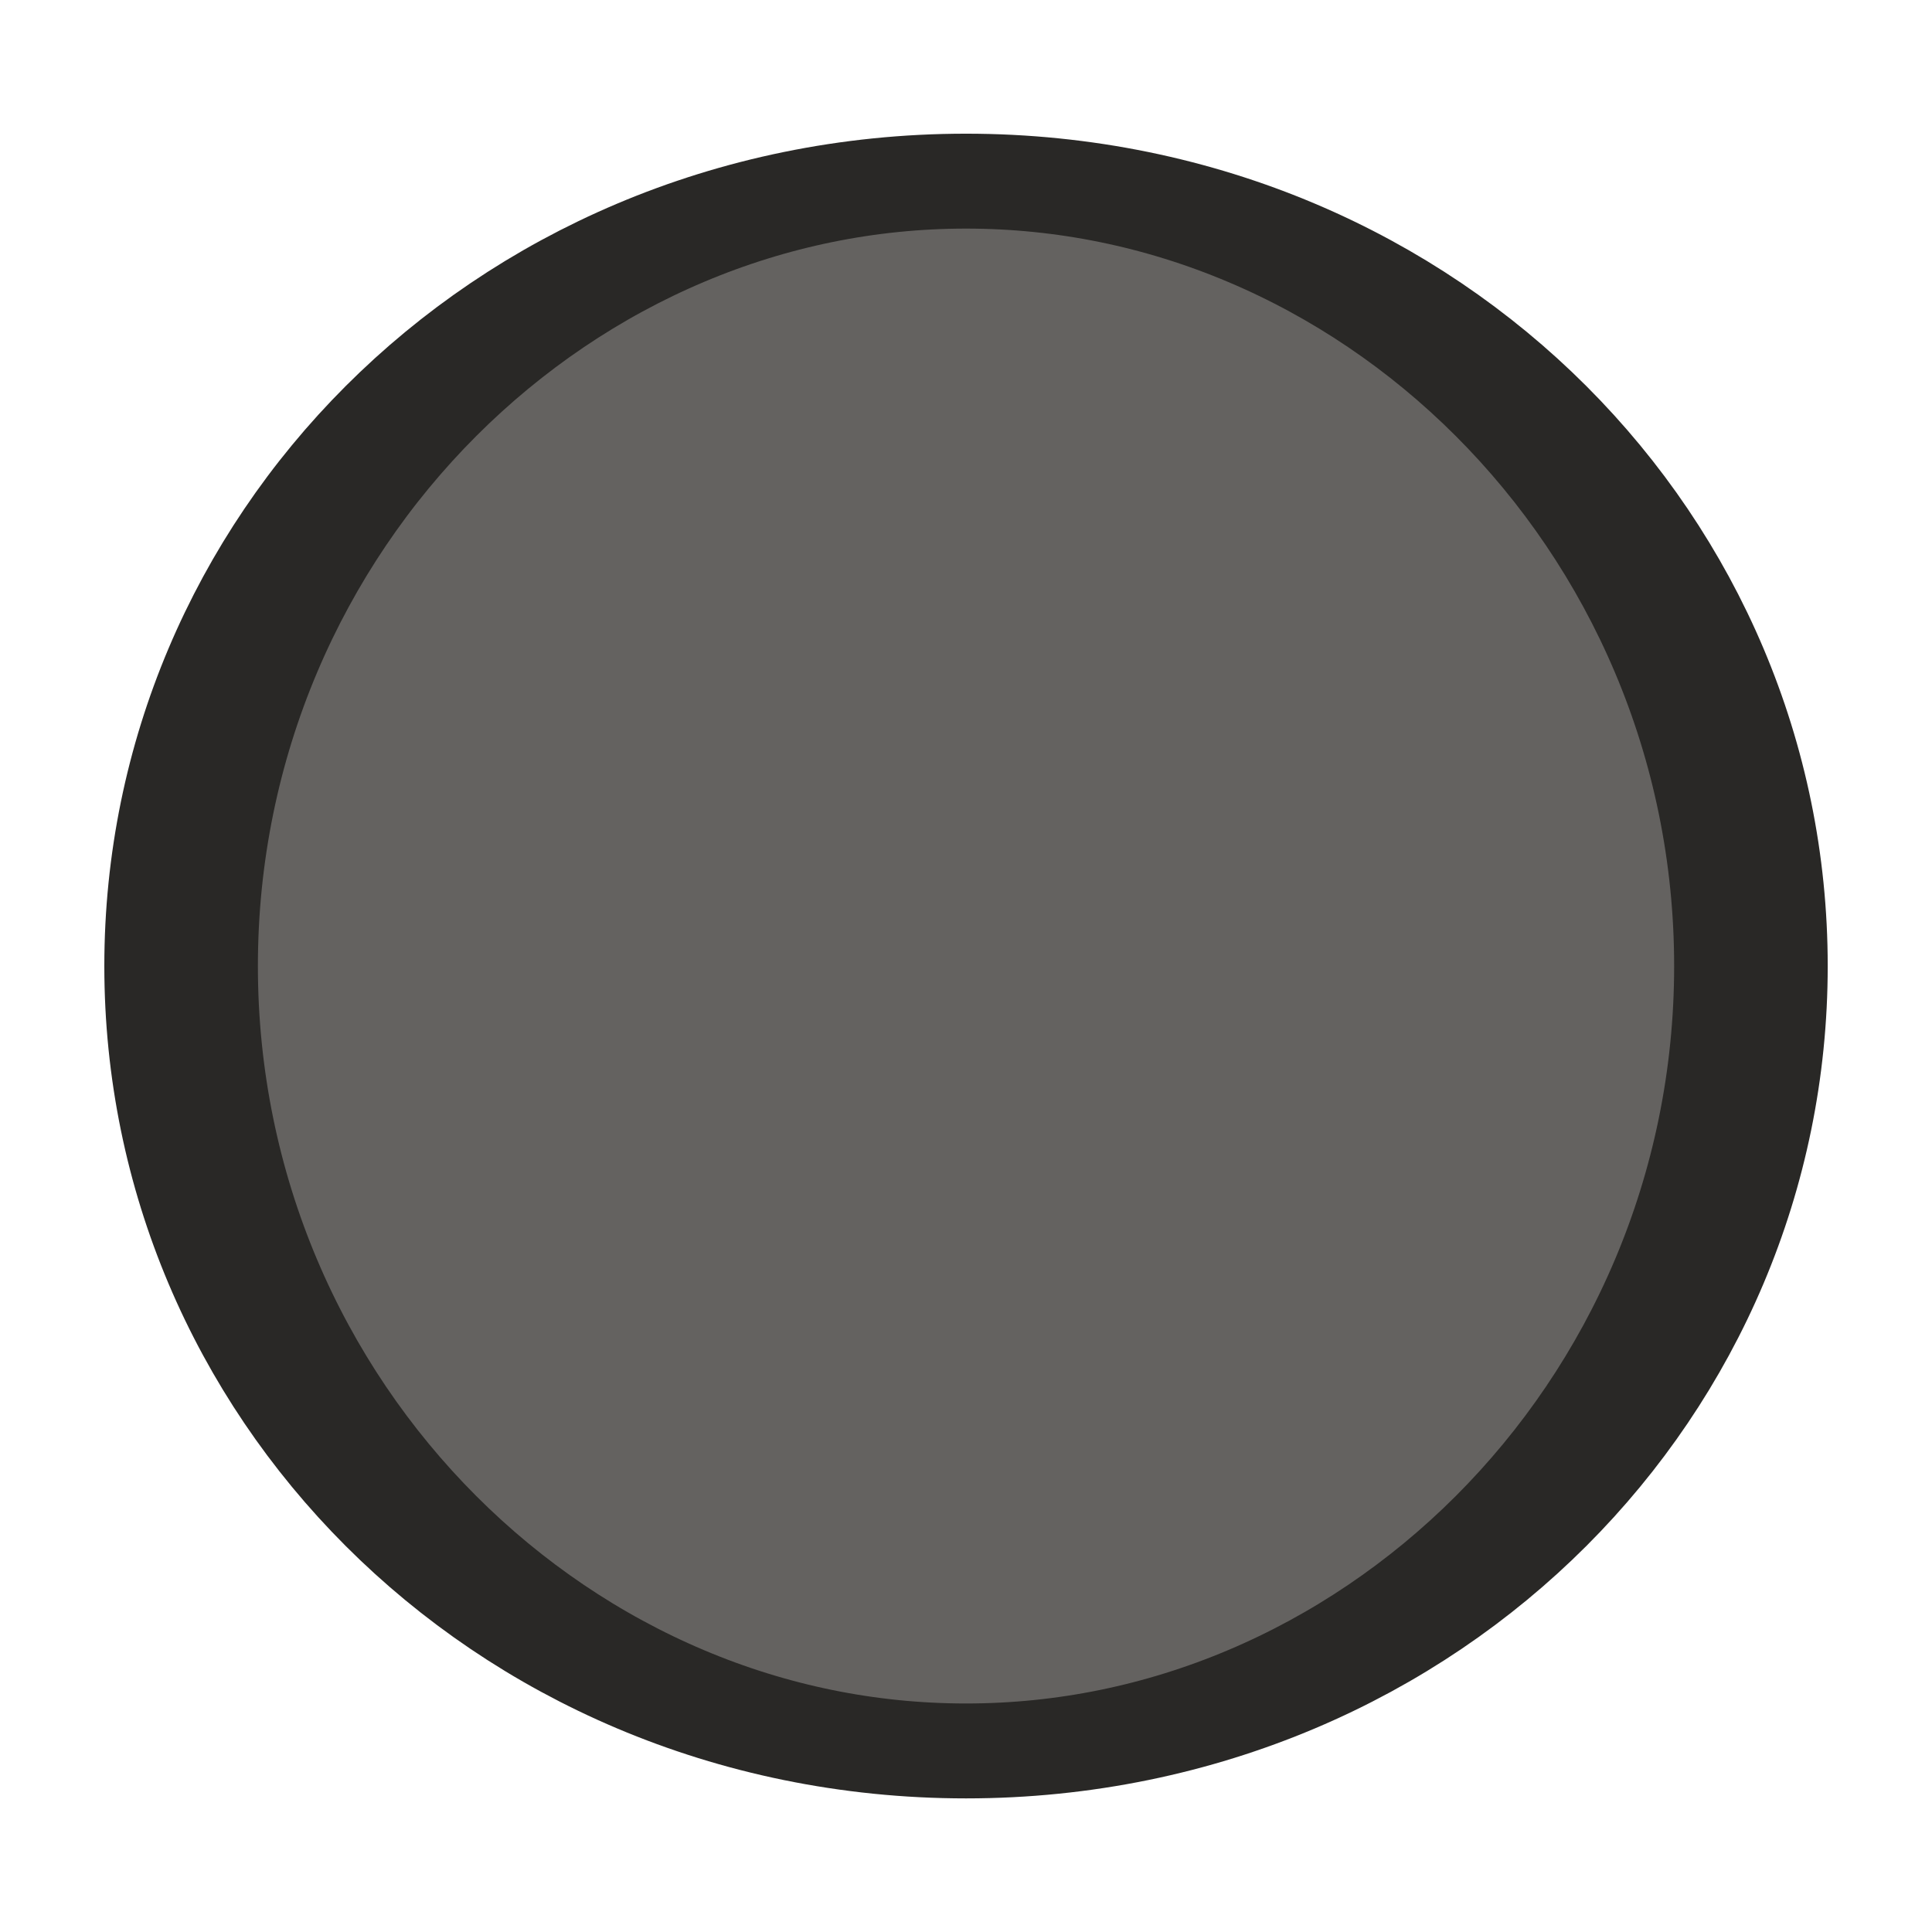
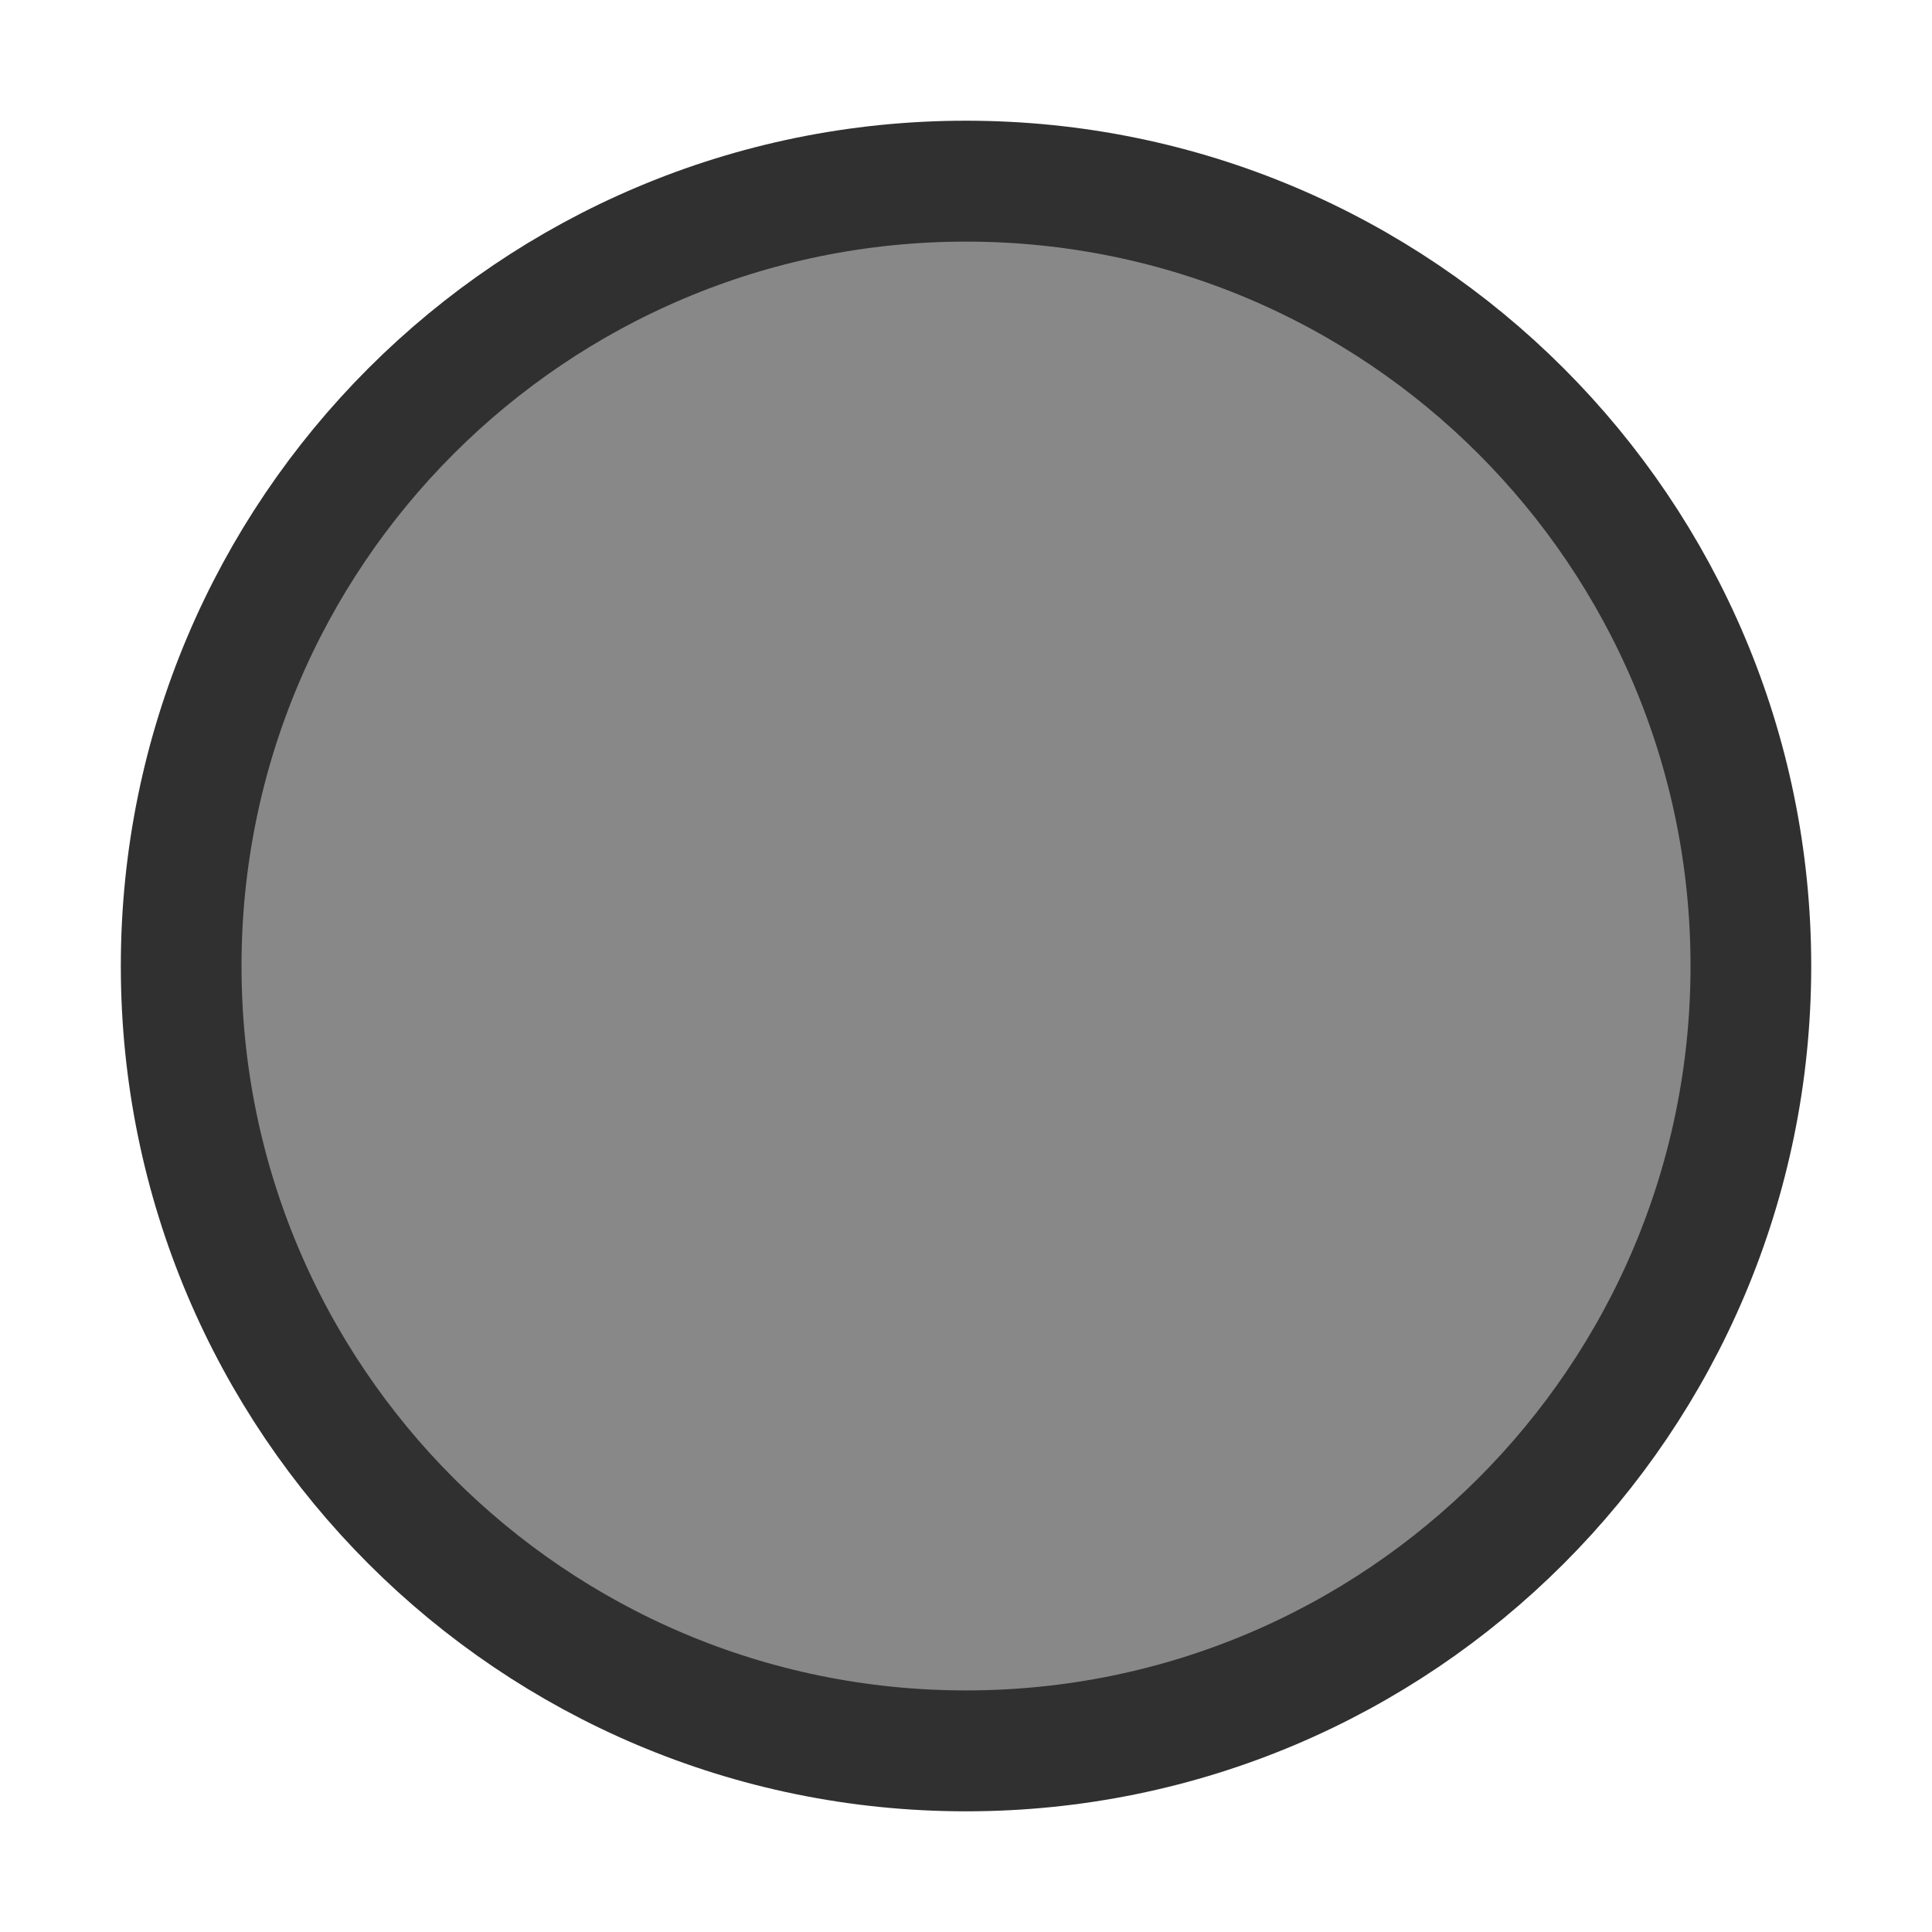
<svg xmlns="http://www.w3.org/2000/svg" xmlns:xlink="http://www.w3.org/1999/xlink" width="16" height="16" id="svg814" version="1.1">
  <defs id="defs816">
    <linearGradient xlink:href="#linearGradient10354-2" id="linearGradient8378" gradientUnits="userSpaceOnUse" gradientTransform="translate(-1609.993,-78.95843)" x1="1205.575" y1="-186.453" x2="1205.575" y2="-202.346" />
    <linearGradient id="linearGradient10354-2">
      <stop id="stop10356-2" offset="0" style="stop-color:#bcbfb8;stop-opacity:1" />
      <stop id="stop10358-2" offset="1" style="stop-color:#ffffff;stop-opacity:1" />
    </linearGradient>
    <linearGradient xlink:href="#linearGradient10332-5" id="linearGradient8380" gradientUnits="userSpaceOnUse" gradientTransform="matrix(0.8494121,0,0,0.8479429,-623.9841,-483.1639)" x1="260.925" y1="233.777" x2="260.925" y2="248.976" />
    <linearGradient id="linearGradient10332-5">
      <stop style="stop-color:#d3d7cf;stop-opacity:1" offset="0" id="stop10334-5" />
      <stop style="stop-color:#8f9985;stop-opacity:1" offset="1" id="stop10336-29" />
    </linearGradient>
-     <linearGradient xlink:href="#linearGradient10332-5-8" id="linearGradient8390" gradientUnits="userSpaceOnUse" gradientTransform="matrix(0.8494121,0,0,0.8479429,-623.9841,-483.1639)" x1="260.925" y1="233.777" x2="260.925" y2="248.976" />
-     <linearGradient id="linearGradient10332-5-8">
-       <stop style="stop-color:#d3d7cf;stop-opacity:1" offset="0" id="stop10334-5-6" />
-       <stop style="stop-color:#8f9985;stop-opacity:1" offset="1" id="stop10336-29-0" />
-     </linearGradient>
-     <linearGradient xlink:href="#linearGradient11553-0-7-9" id="linearGradient8366" gradientUnits="userSpaceOnUse" x1="660.161" y1="246.696" x2="660.274" y2="260.705" />
-     <linearGradient id="linearGradient11553-0-7-9">
-       <stop id="stop11555-5-9-8" offset="0" style="stop-color:#ffffff;stop-opacity:1;" />
-       <stop id="stop11557-1-9-0" offset="1" style="stop-color:#ffffff;stop-opacity:0;" />
-     </linearGradient>
-     <radialGradient xlink:href="#linearGradient12405-7" id="radialGradient8368" gradientUnits="userSpaceOnUse" gradientTransform="matrix(1.468554,0,0,2.282094,-309.6513,-324.3594)" cx="660.866" cy="251.413" fx="660.866" fy="251.413" r="5.029" />
-     <linearGradient id="linearGradient12405-7">
-       <stop id="stop12407-9" offset="0" style="stop-color:#000000;stop-opacity:1;" />
-       <stop id="stop12409-7" offset="1" style="stop-color:#000000;stop-opacity:0;" />
-     </linearGradient>
-     <radialGradient xlink:href="#linearGradient12692-5-0" id="radialGradient8370" gradientUnits="userSpaceOnUse" gradientTransform="matrix(2.414389,0,0,1.72137,-937.7666,-194.0944)" cx="663.019" cy="269.828" fx="663.019" fy="269.828" r="2.386" />
-     <linearGradient id="linearGradient12692-5-0">
-       <stop id="stop12694-4-1" offset="0" style="stop-color:#ffffff;stop-opacity:1;" />
-       <stop id="stop12696-5-2" offset="1" style="stop-color:#ffffff;stop-opacity:0;" />
-     </linearGradient>
-     <radialGradient r="2.386" fy="269.828" fx="663.019" cy="269.828" cx="663.019" gradientTransform="matrix(2.414389,0,0,1.72137,-937.7666,-194.0944)" gradientUnits="userSpaceOnUse" id="radialGradient5029" xlink:href="#linearGradient12692-5-0" />
  </defs>
-   <g id="layer1" transform="translate(0,-1036.362)">
-     <path style="color:#000000;fill:#646260;fill-opacity:1;fill-rule:nonzero;stroke:#292826;stroke-width:0.882;stroke-linecap:square;stroke-linejoin:round;stroke-miterlimit:4;stroke-opacity:1;stroke-dasharray:none;stroke-dashoffset:100;marker:none;visibility:visible;display:inline;overflow:visible;enable-background:new" id="path6307" d="m 665.476,255.067 c 0,4.028 -2.018,7.294 -4.508,7.294 -2.49,0 -4.508,-3.266 -4.508,-7.294 0,-4.028 2.018,-7.294 4.508,-7.294 2.49,0 4.508,3.266 4.508,7.294 z" transform="matrix(1.441944,0,0,0.8911697,-945.0787,817.0544)" />
+   <g id="layer1" transform="translate(0.9999901,-1035.362)">
+     <g transform="matrix(1.177285,0,0,1.179324,482.6068,713.9174)" id="g16853" style="fill:#888888;fill-opacity:1;stroke:#303030;stroke-width:0.849;stroke-linecap:butt;stroke-linejoin:round;stroke-opacity:1;enable-background:new">
+       <rect transform="scale(1,-1)" style="color:#000000;fill:#888888;fill-opacity:1;fill-rule:nonzero;stroke:#303030;stroke-width:0.849;stroke-linecap:butt;stroke-linejoin:round;stroke-miterlimit:4;stroke-opacity:1;stroke-dasharray:none;marker:none;visibility:visible;display:inline;overflow:visible;enable-background:accumulate" id="rect6506" width="11.042" height="11.023" x="-409.507" y="-284.862" rx="5.521" ry="5.512" />
+     </g>
+     <path id="path12246" d="m 4.502,1039.724 c -0.319,0.011 -0.6,0.111 -0.815,0.326 -0.573,0.573 -0.383,1.68 0.407,2.471 l 0.842,0.842 -0.842,0.842 c -0.79,0.79 -0.98,1.898 -0.407,2.471 0.573,0.573 1.68,0.383 2.471,-0.407 l 0.842,-0.842 0.842,0.842 c 0.79,0.79 1.898,0.98 2.471,0.407 0.573,-0.573 0.383,-1.68 -0.407,-2.471 l -0.842,-0.842 0.842,-0.842 c 0.79,-0.79 0.98,-1.898 0.407,-2.471 -0.573,-0.573 -1.68,-0.383 -2.471,0.407 l -0.842,0.842 -0.842,-0.842 c -0.494,-0.494 -1.125,-0.752 -1.656,-0.733 z" style="color:#000000;fill:#03030f;fill-opacity:0;fill-rule:nonzero;stroke:none;stroke-width:1.379;marker:none;visibility:visible;display:inline;overflow:visible;enable-background:accumulate" />
  </g>
</svg>
